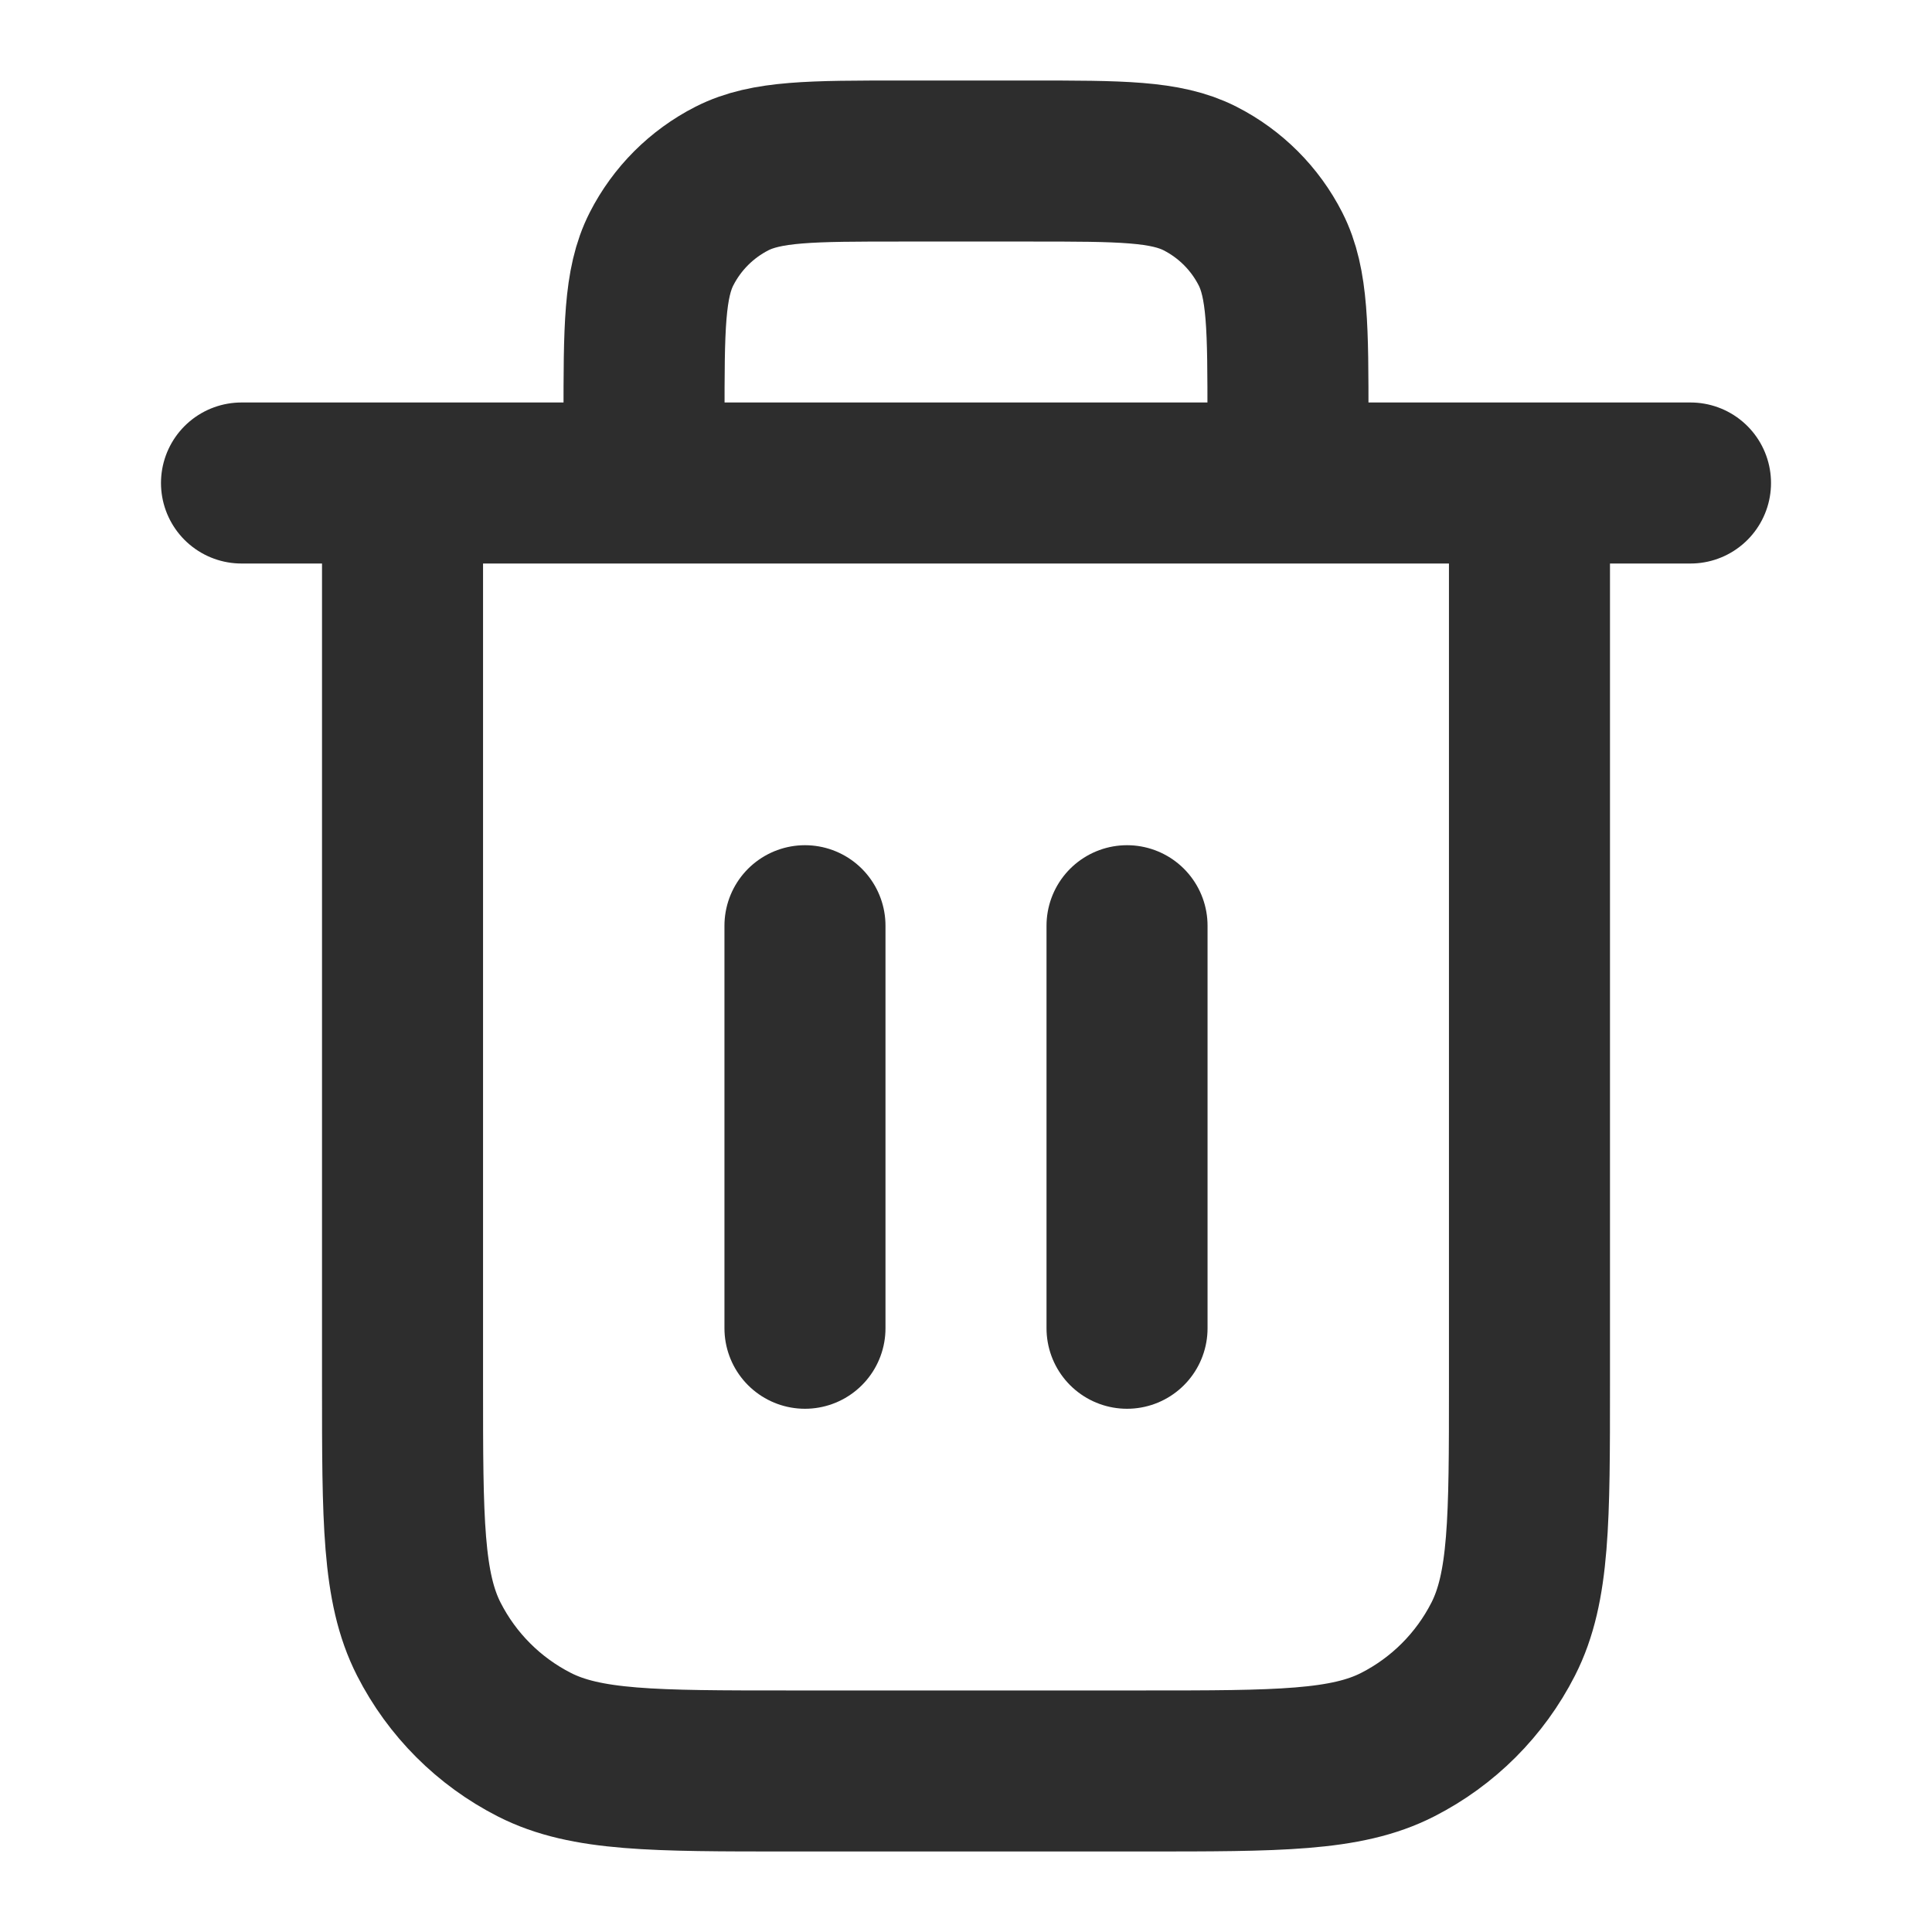
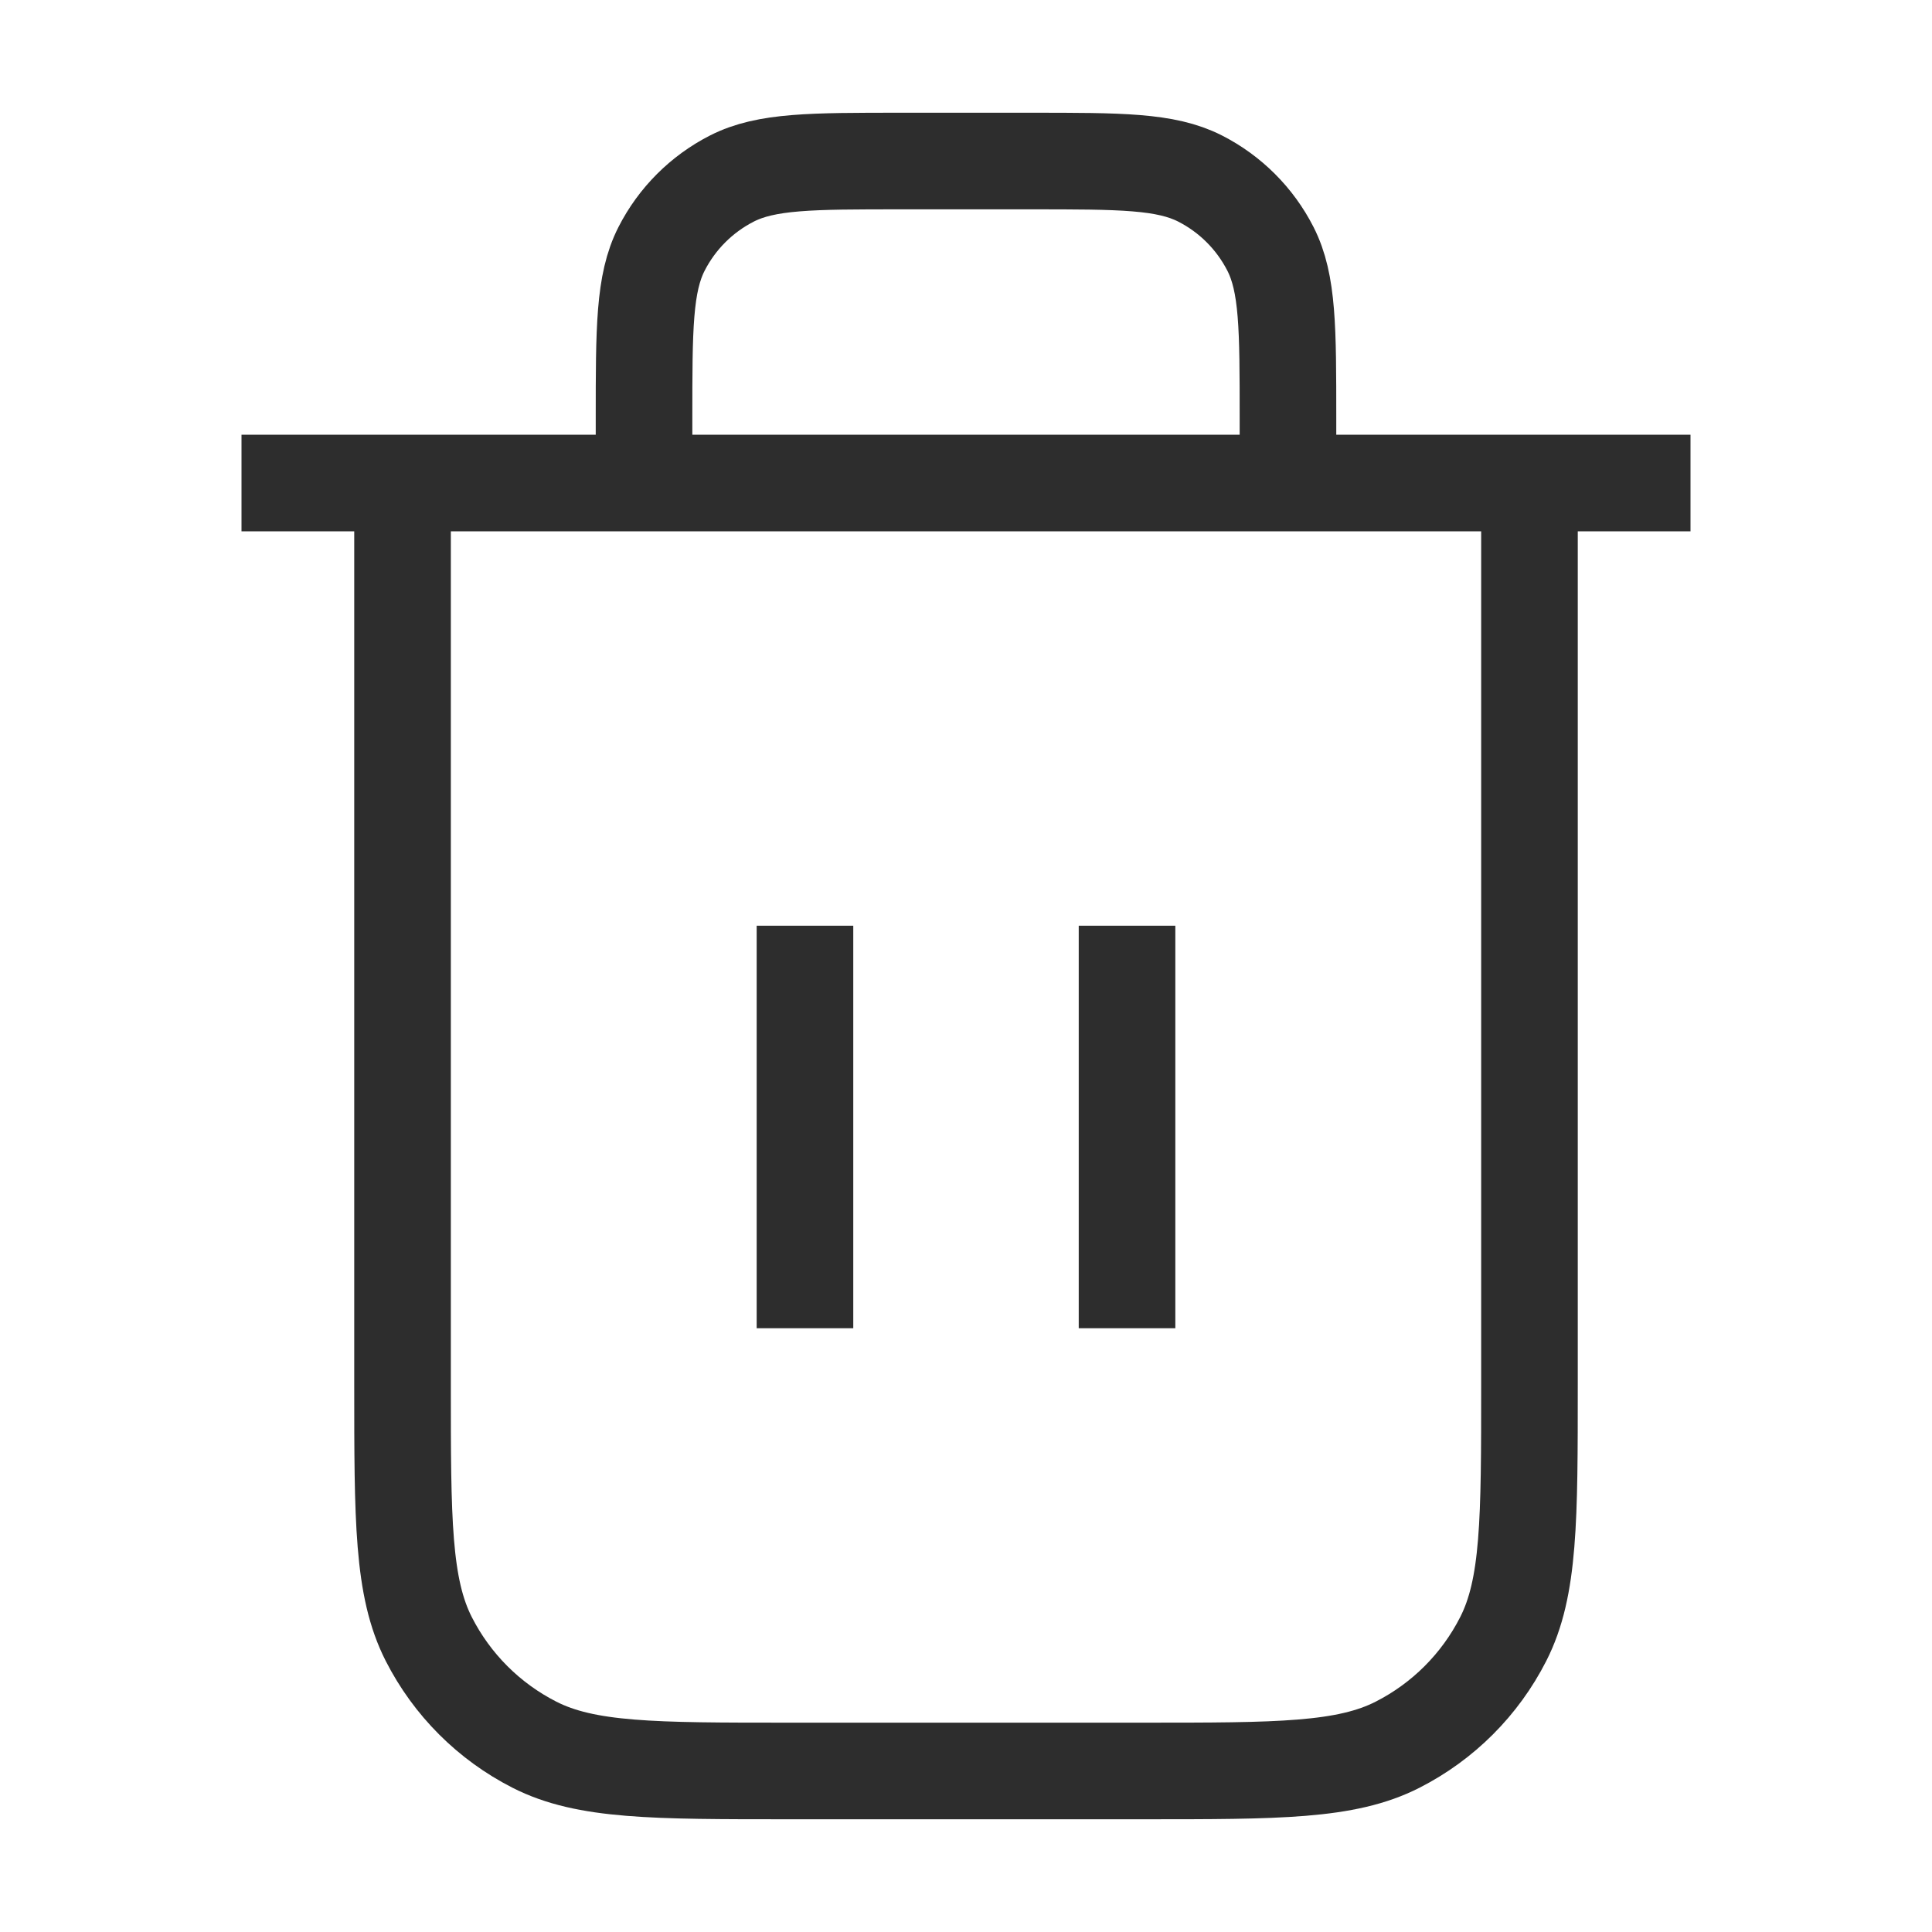
<svg xmlns="http://www.w3.org/2000/svg" width="20" height="20" viewBox="0 0 20 20" fill="none">
-   <path d="M13.333 5V4.333C13.333 3.4 13.333 2.933 13.152 2.577C12.992 2.263 12.737 2.008 12.423 1.848C12.067 1.667 11.6 1.667 10.667 1.667H9.333C8.4 1.667 7.933 1.667 7.577 1.848C7.263 2.008 7.008 2.263 6.848 2.577C6.667 2.933 6.667 3.4 6.667 4.333V5M8.333 9.583V13.75M11.667 9.583V13.75M2.5 5H17.5M15.833 5V14.333C15.833 15.733 15.833 16.434 15.561 16.968C15.321 17.439 14.939 17.821 14.468 18.061C13.934 18.333 13.233 18.333 11.833 18.333H8.167C6.767 18.333 6.066 18.333 5.532 18.061C5.061 17.821 4.679 17.439 4.439 16.968C4.167 16.434 4.167 15.733 4.167 14.333V5" stroke="#2D2D2D" stroke-width="1.667" stroke-linecap="round" stroke-linejoin="round" />
+   <path d="M13.333 5V4.333C13.333 3.4 13.333 2.933 13.152 2.577C12.992 2.263 12.737 2.008 12.423 1.848C12.067 1.667 11.6 1.667 10.667 1.667H9.333C8.4 1.667 7.933 1.667 7.577 1.848C7.263 2.008 7.008 2.263 6.848 2.577C6.667 2.933 6.667 3.4 6.667 4.333V5M8.333 9.583V13.75M11.667 9.583V13.75M2.5 5H17.5M15.833 5V14.333C15.833 15.733 15.833 16.434 15.561 16.968C15.321 17.439 14.939 17.821 14.468 18.061C13.934 18.333 13.233 18.333 11.833 18.333H8.167C6.767 18.333 6.066 18.333 5.532 18.061C5.061 17.821 4.679 17.439 4.439 16.968C4.167 16.434 4.167 15.733 4.167 14.333V5" stroke="#2D2D2D" strokeWidth="1.667" strokeLinecap="round" strokeLinejoin="round" />
</svg>
